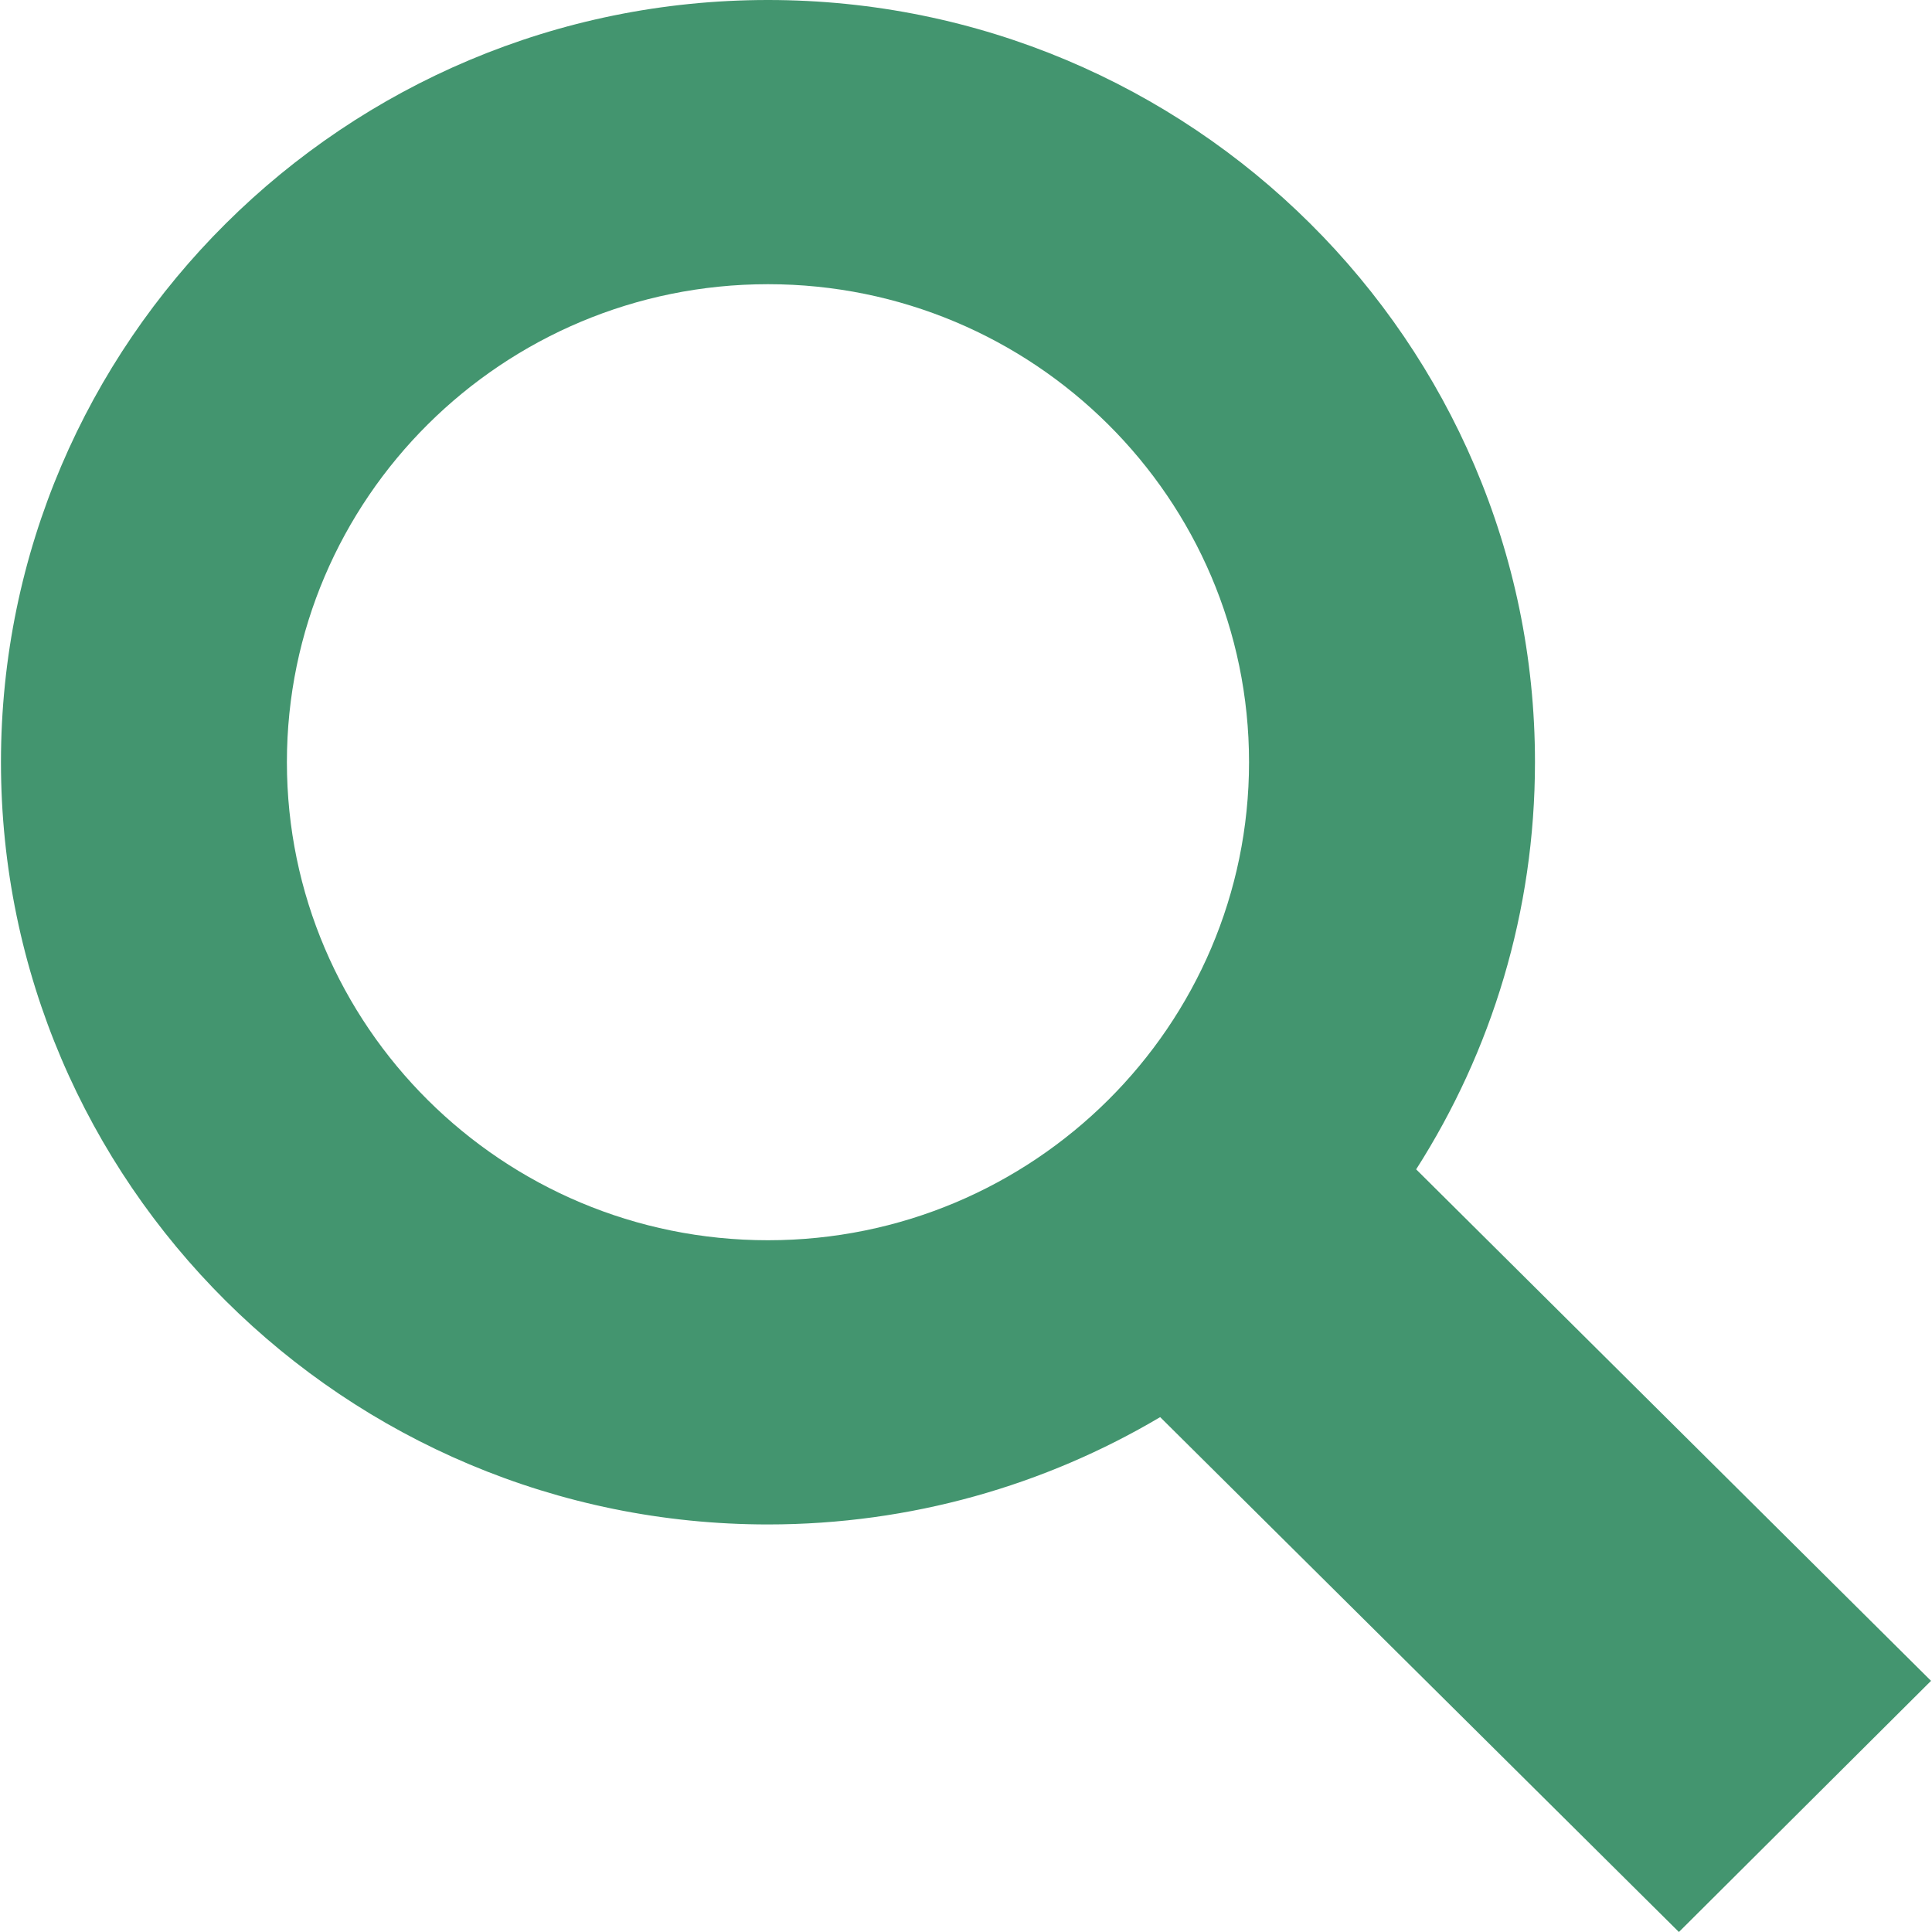
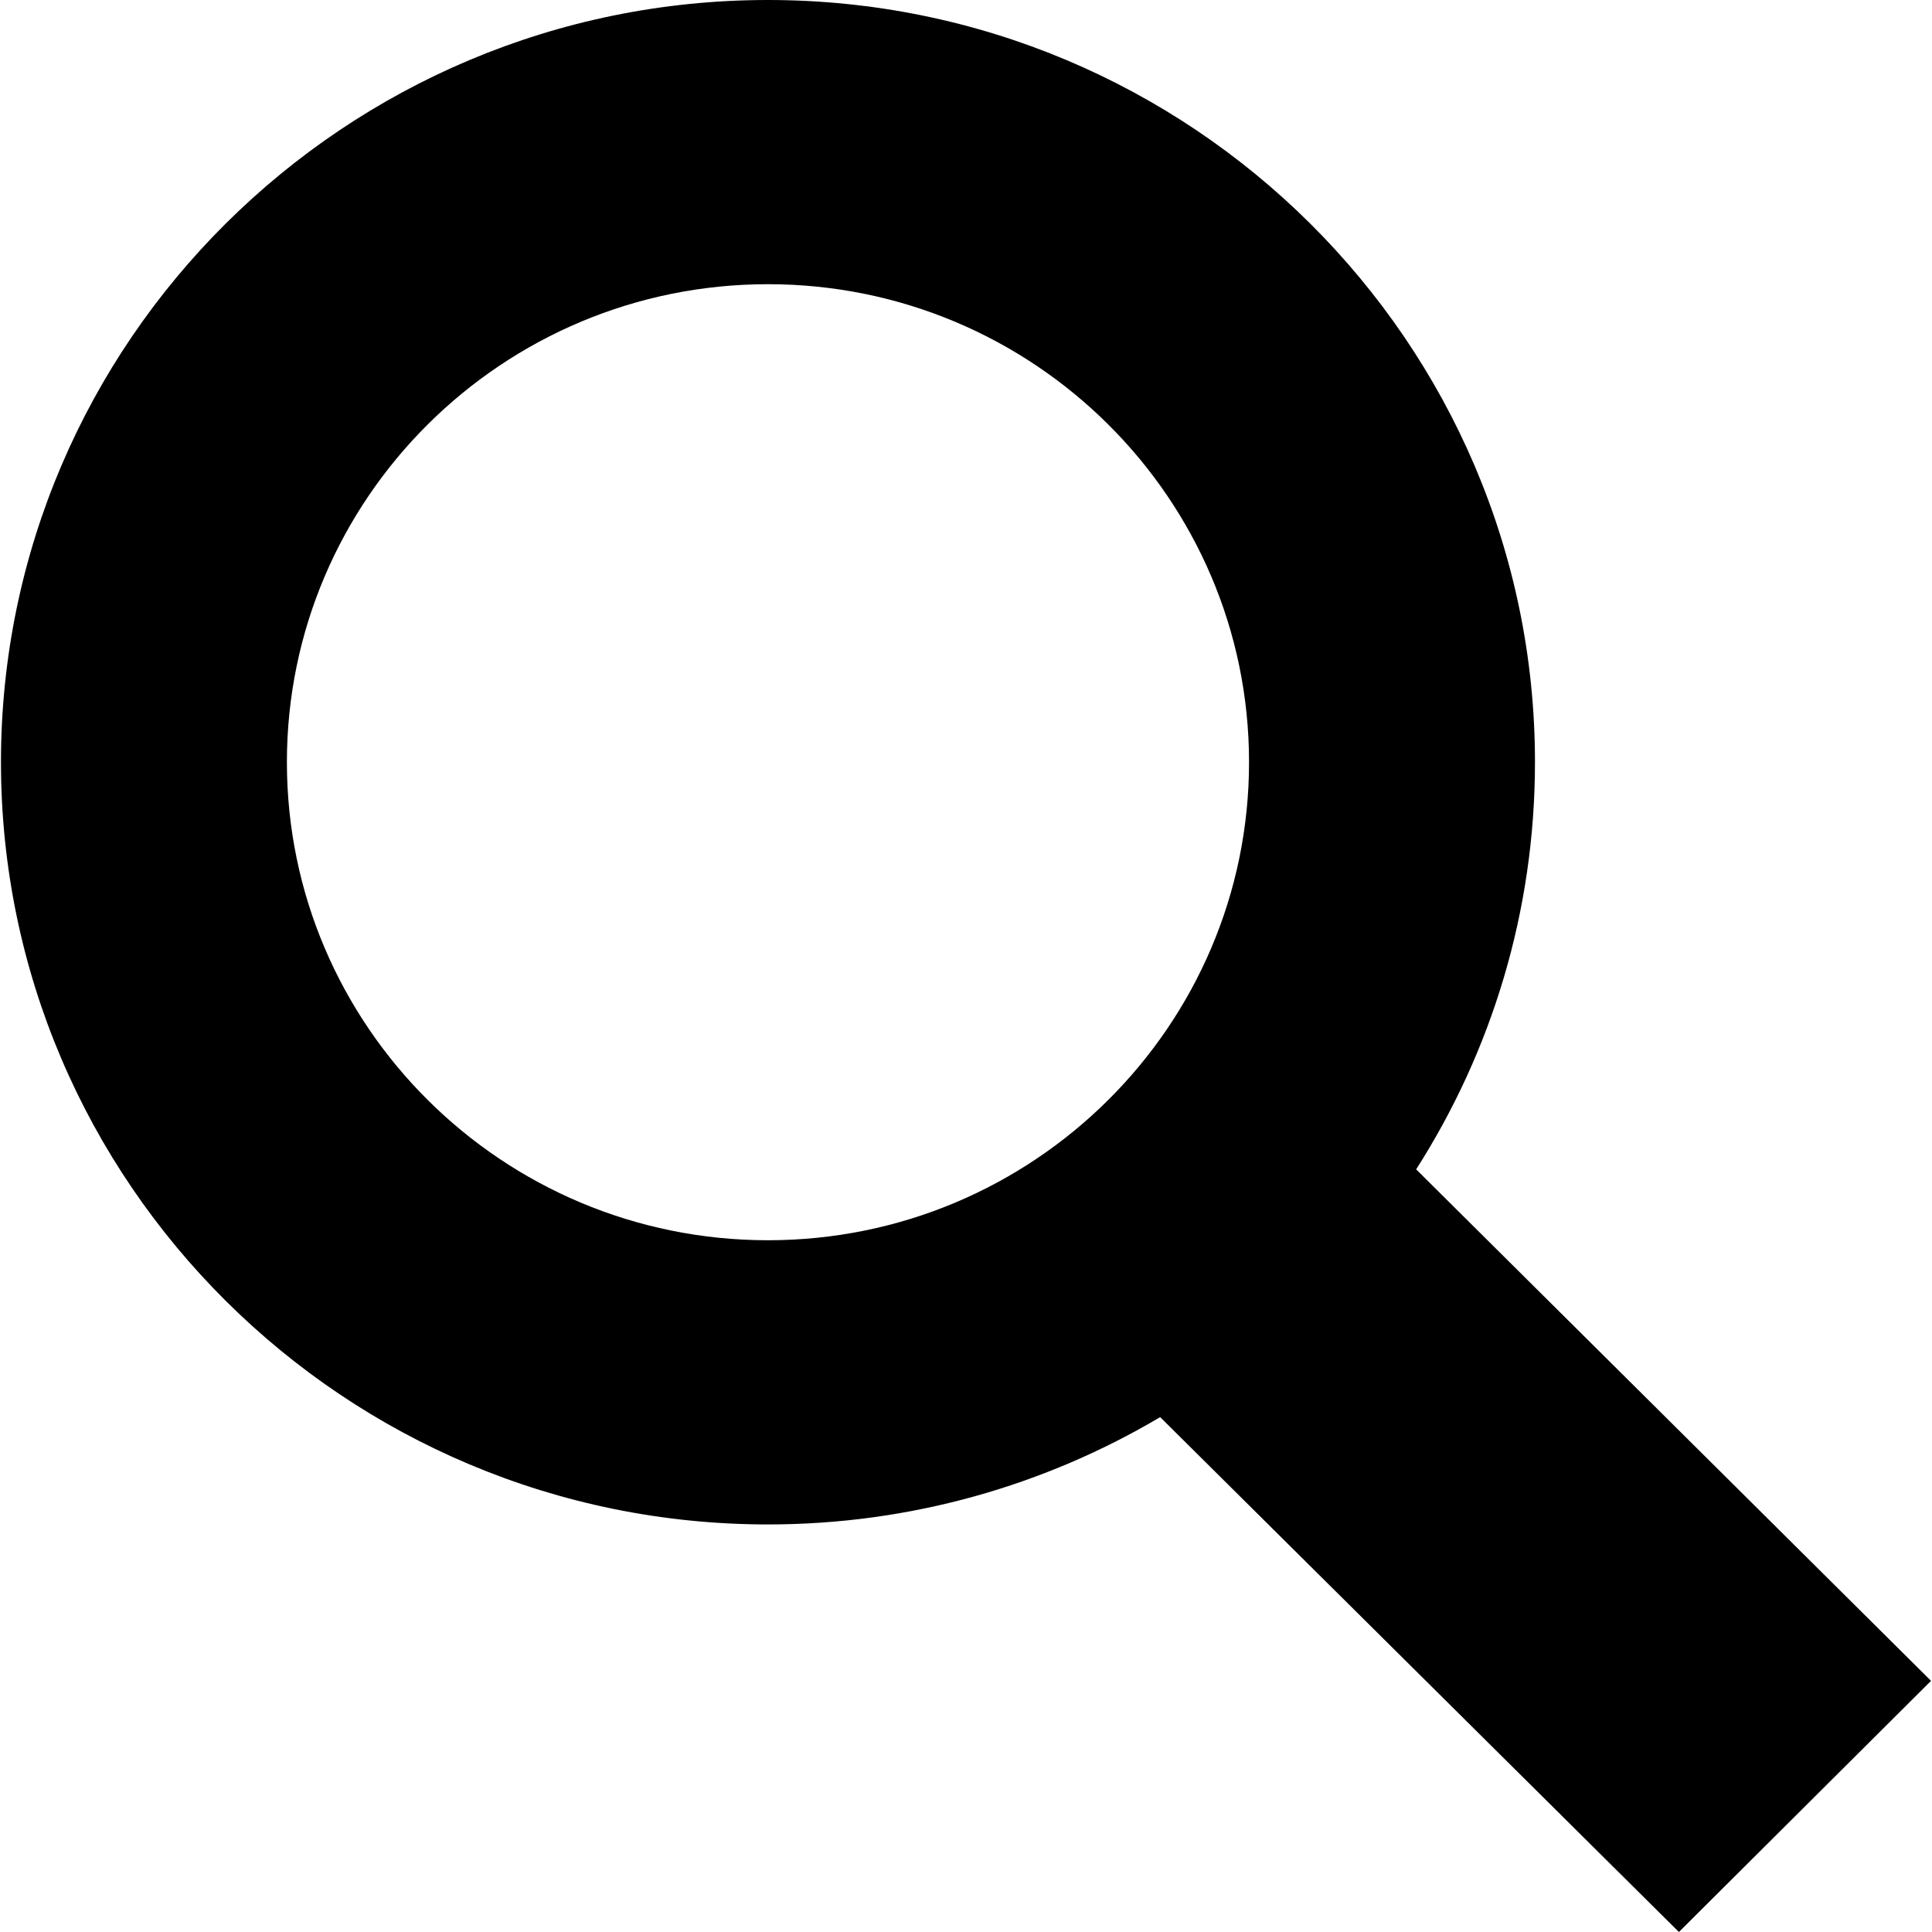
<svg xmlns="http://www.w3.org/2000/svg" id="SvgjsSvg1038" version="1.1" width="20" height="20">
  <defs id="SvgjsDefs1039" />
-   <path id="SvgjsPath1040" d="M1424.99 107.4L1419.66 102.105C1420.44 100.884 1420.89 99.438 1420.89 97.889C1420.89 93.54 1417.33 90 1412.95 90C1408.57 90 1405.01 93.54 1405.01 97.89C1405.01 102.241 1408.57 105.781 1412.95 105.781C1414.43 105.781 1415.82 105.375 1417.01 104.67L1422.38 110ZM1407.97 97.89C1407.97 95.162 1410.2 92.942 1412.95 92.942C1415.7 92.942 1417.93 95.162 1417.93 97.89C1417.93 100.619 1415.7 102.839 1412.95 102.839C1410.2 102.839 1407.97 100.619 1407.97 97.89Z " fill="#43956f" transform="matrix(1,0,0,1,-1405,-90)" />
+   <path id="SvgjsPath1040" d="M1424.99 107.4L1419.66 102.105C1420.44 100.884 1420.89 99.438 1420.89 97.889C1420.89 93.54 1417.33 90 1412.95 90C1408.57 90 1405.01 93.54 1405.01 97.89C1405.01 102.241 1408.57 105.781 1412.95 105.781C1414.43 105.781 1415.82 105.375 1417.01 104.67L1422.38 110ZM1407.97 97.89C1407.97 95.162 1410.2 92.942 1412.95 92.942C1415.7 92.942 1417.93 95.162 1417.93 97.89C1417.93 100.619 1415.7 102.839 1412.95 102.839C1410.2 102.839 1407.97 100.619 1407.97 97.89Z " transform="matrix(1,0,0,1,-1405,-90)" />
</svg>
